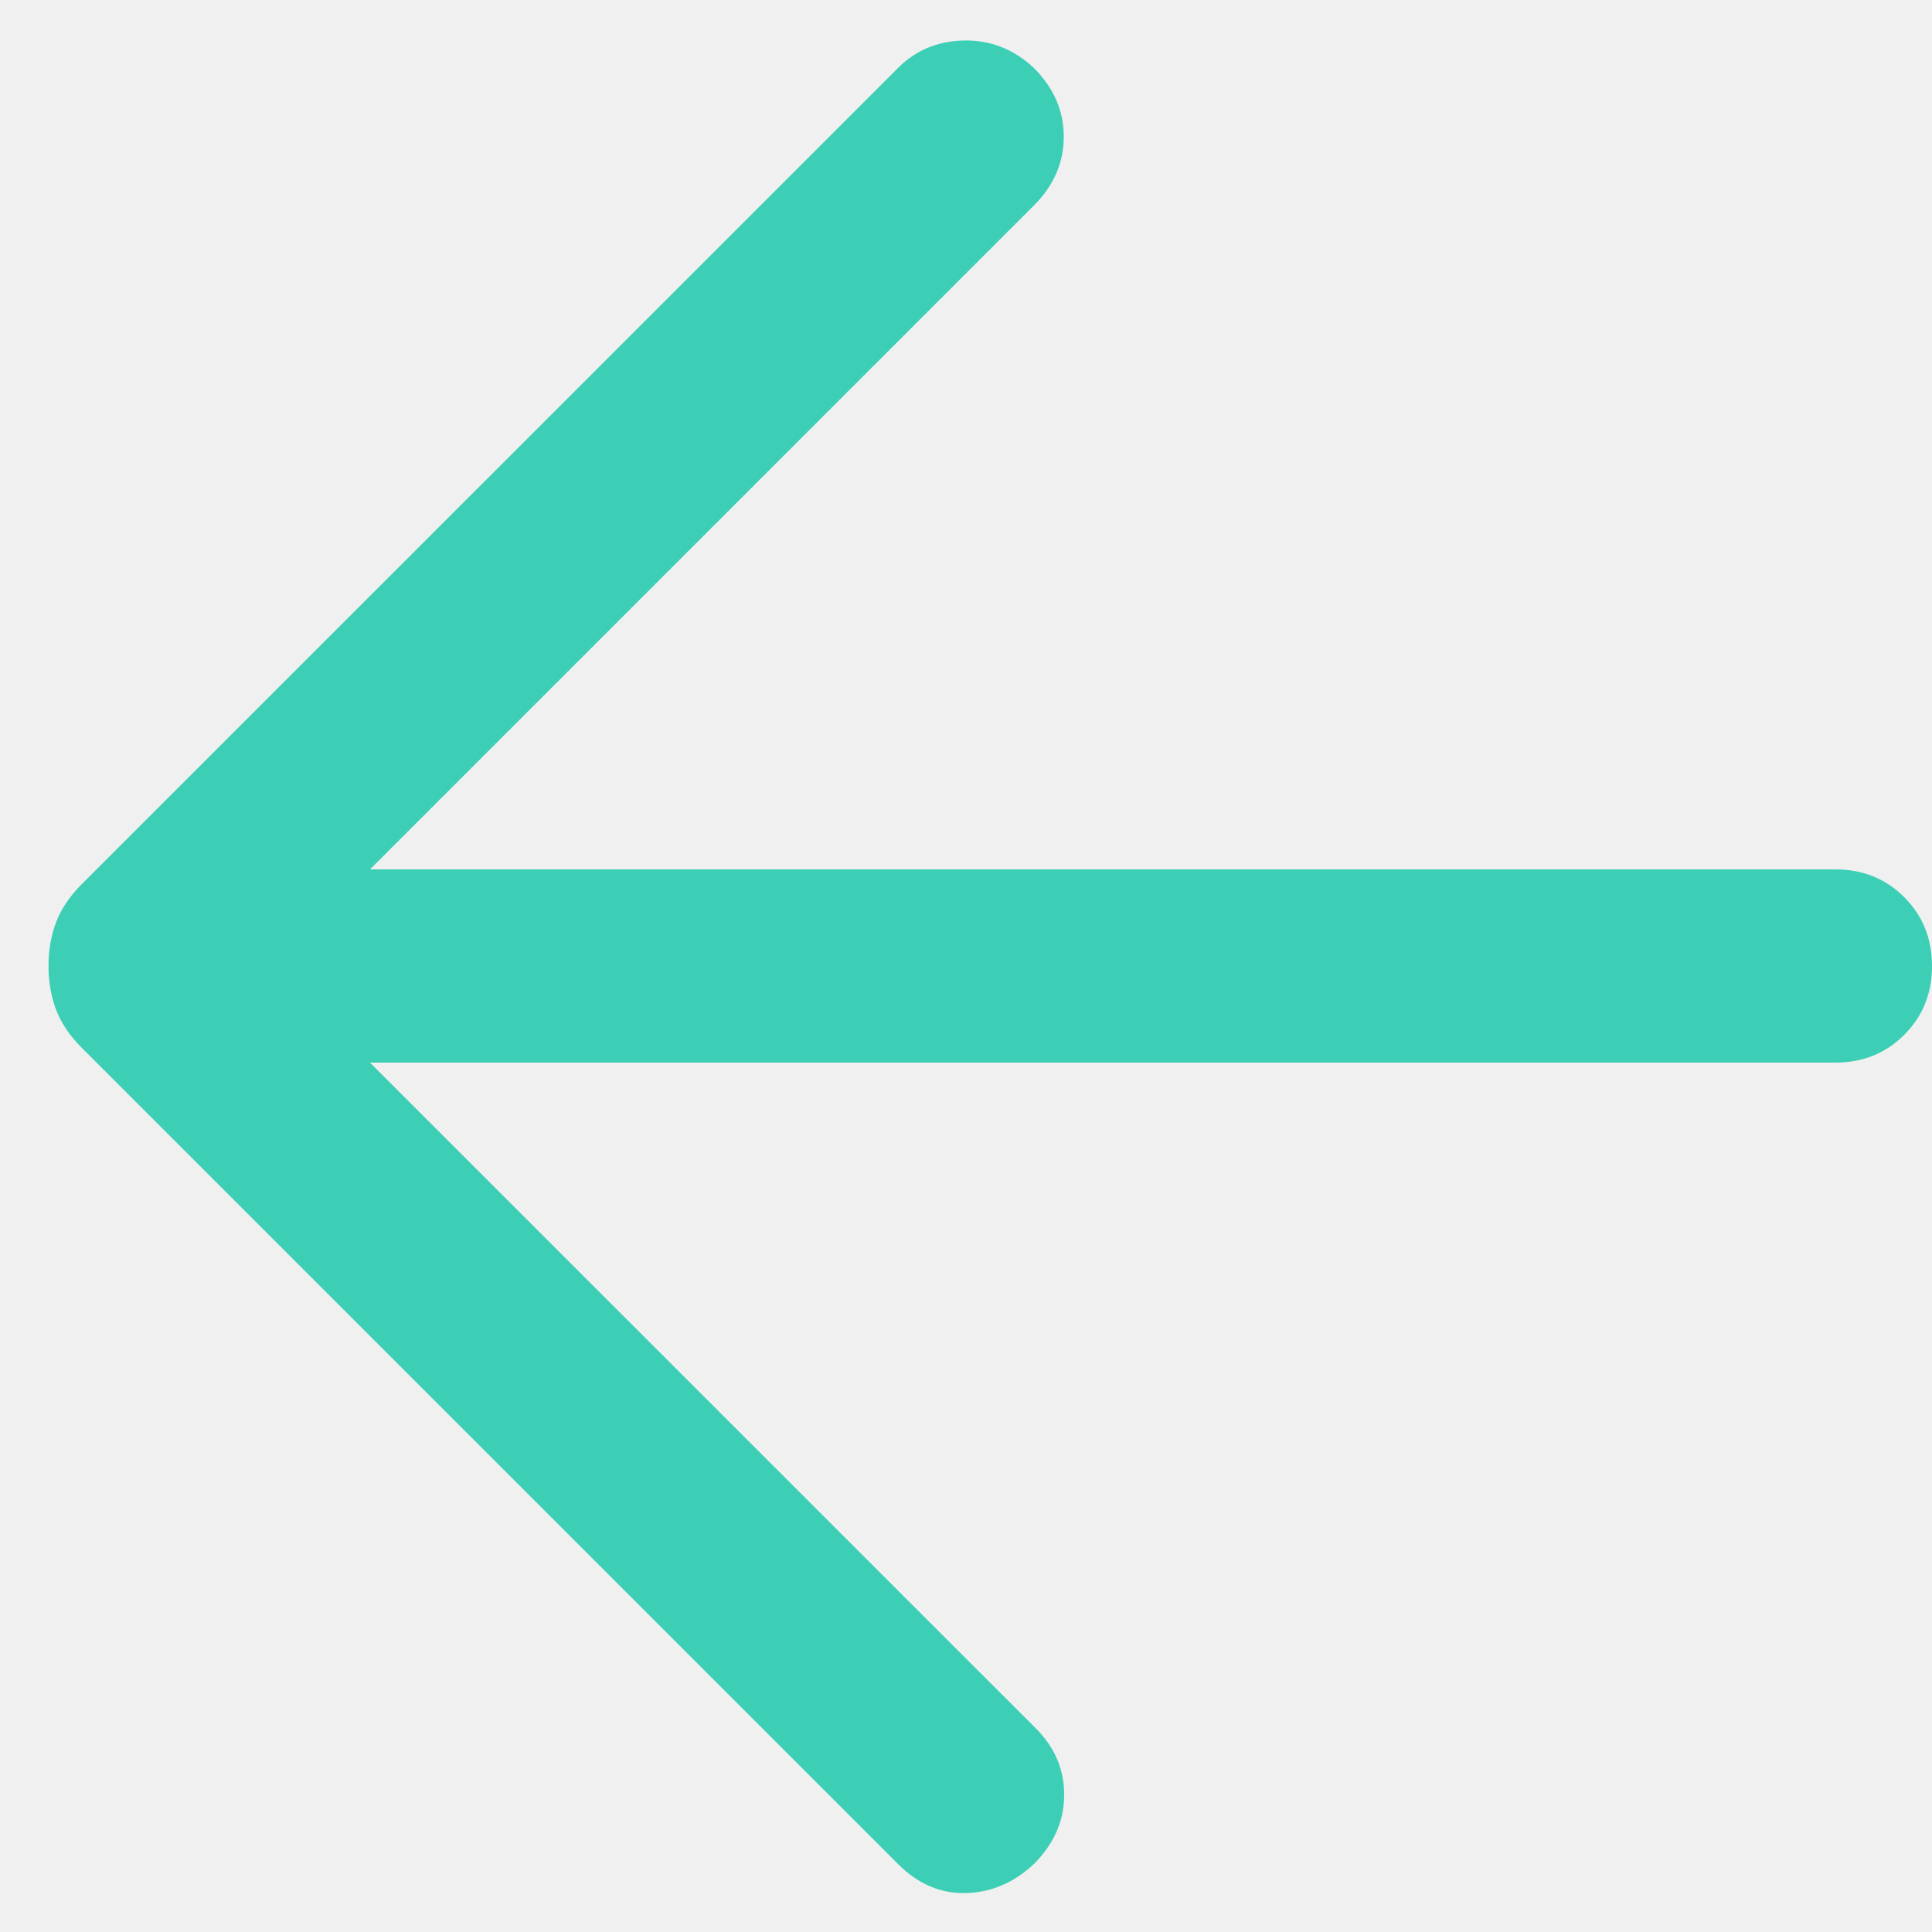
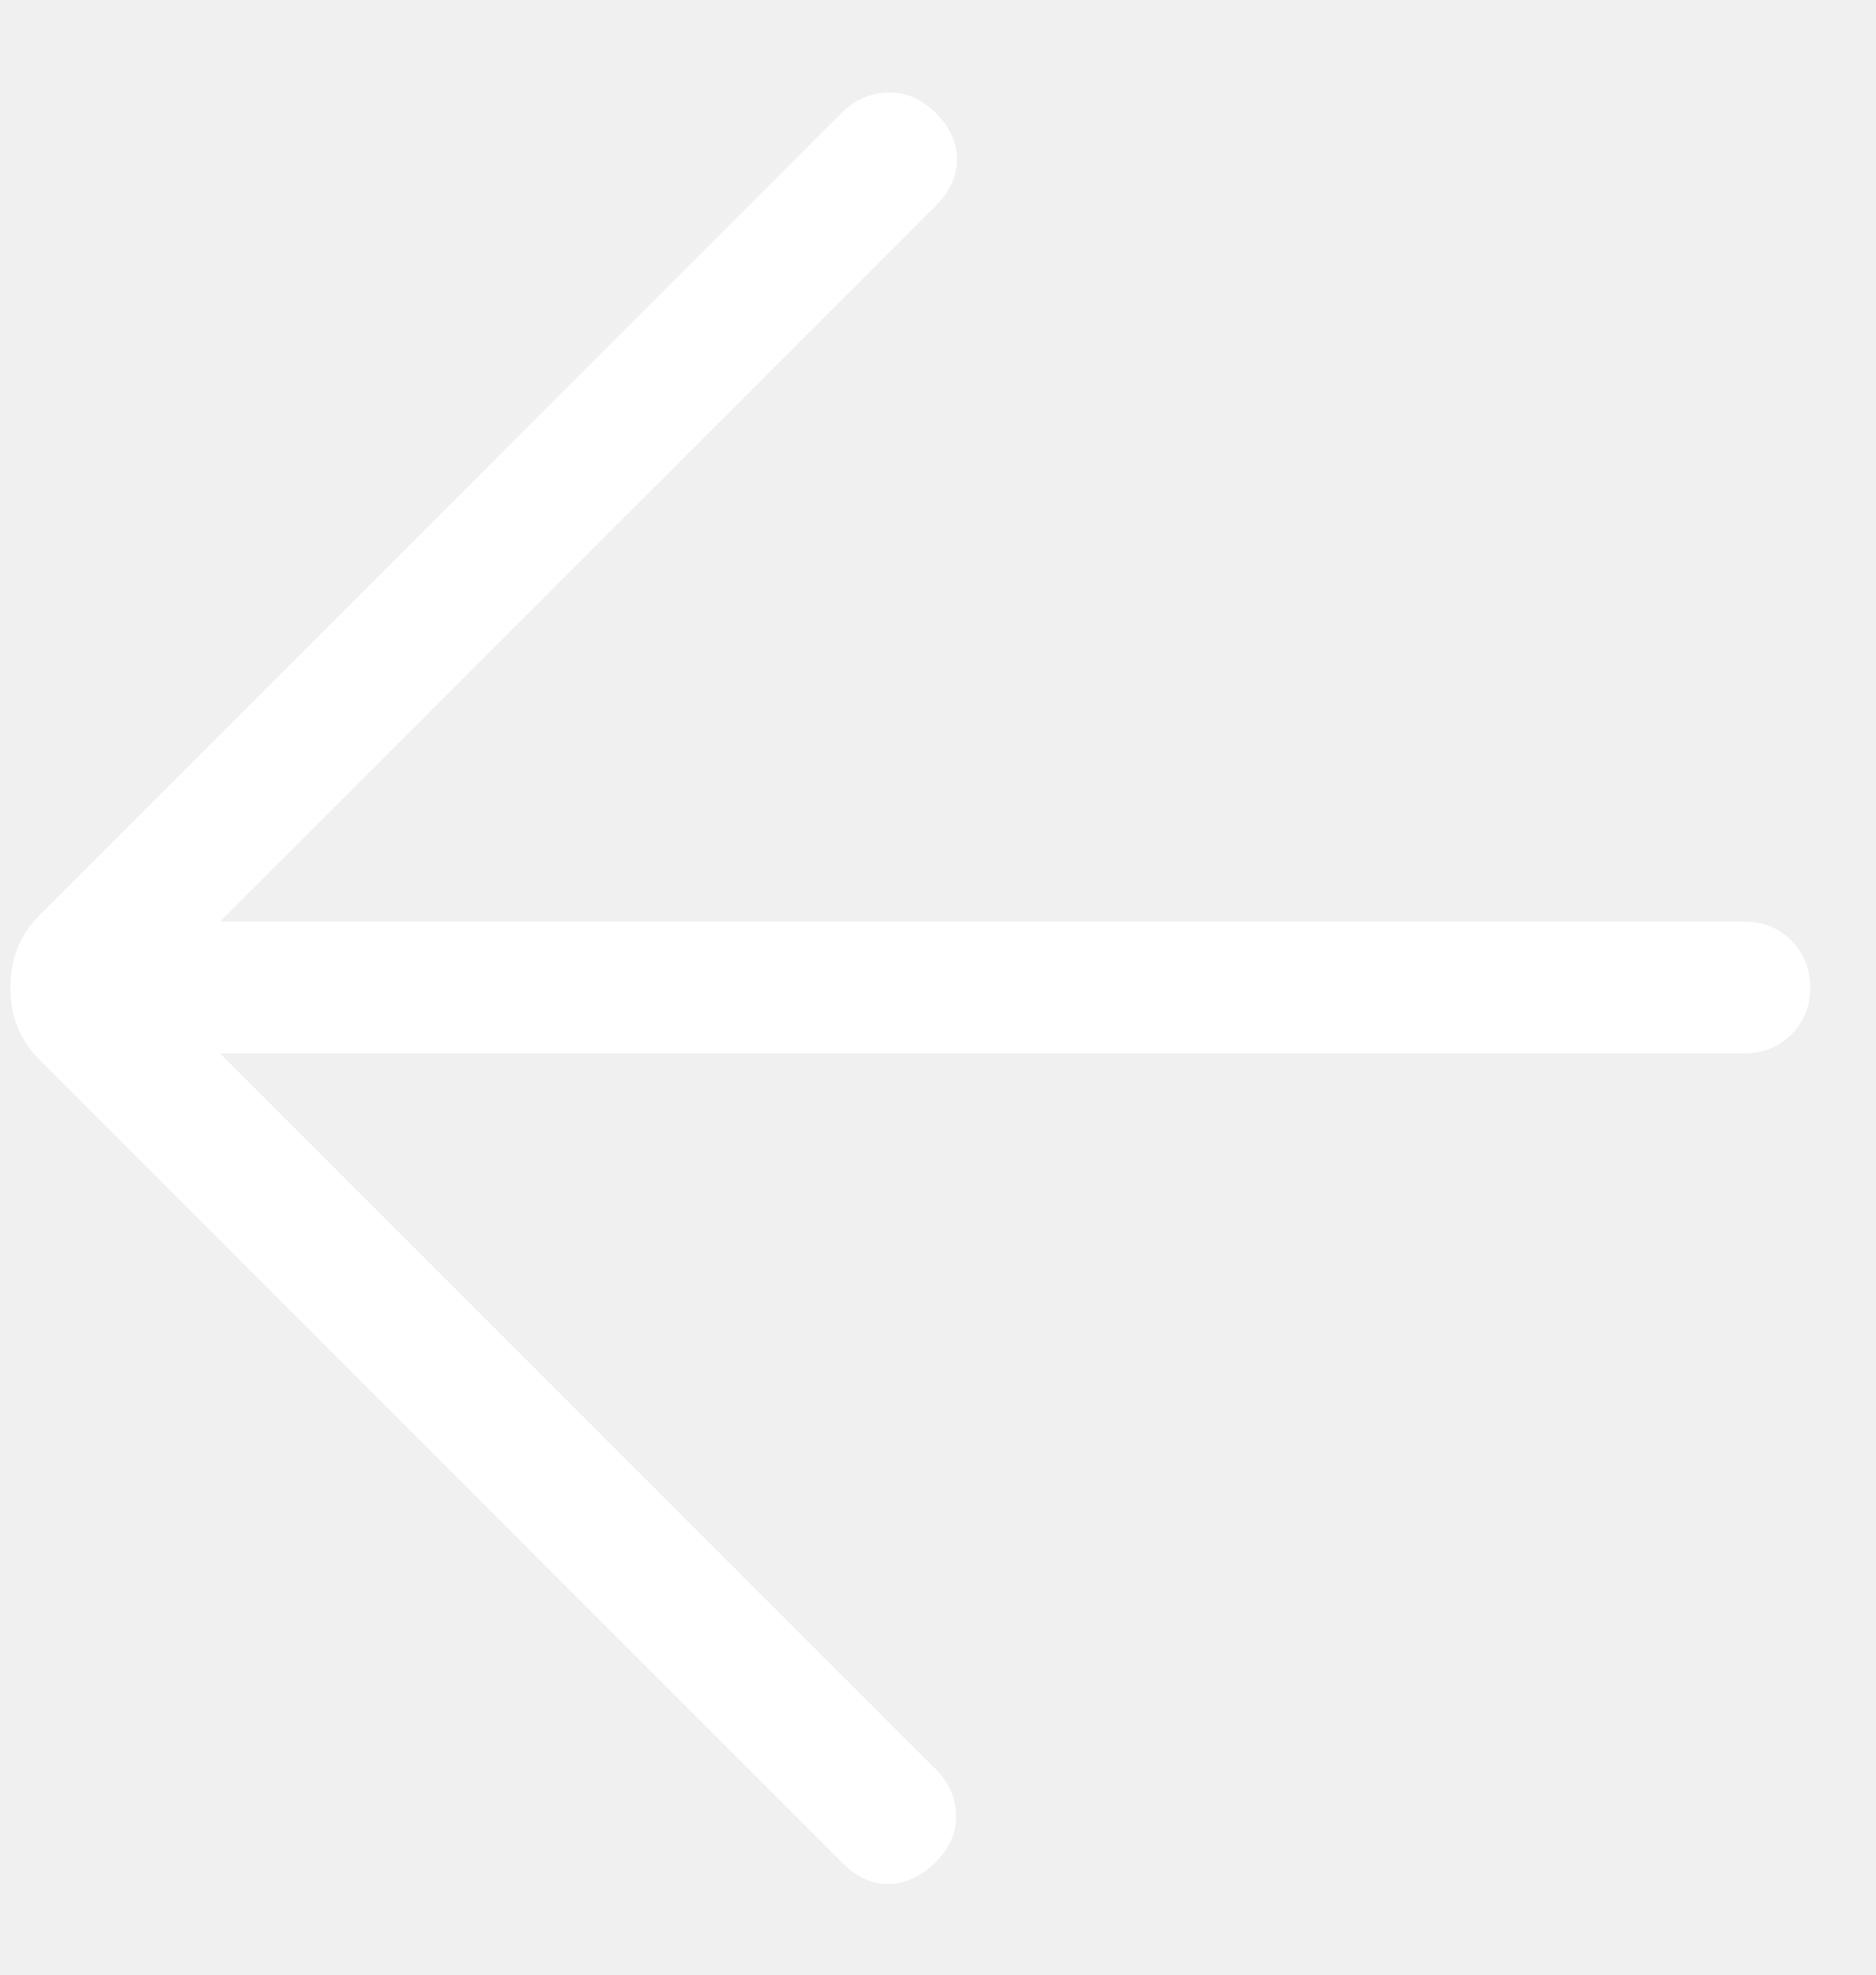
- <svg xmlns="http://www.w3.org/2000/svg" width="20" height="20" viewBox="0 0 20 20" fill="none">
-   <path d="M3.83 11L10.723 17.892C10.921 18.09 11.019 18.323 11.016 18.588C11.014 18.854 10.909 19.09 10.702 19.297C10.496 19.49 10.261 19.59 10 19.597C9.738 19.604 9.504 19.504 9.297 19.297L0.843 10.844C0.719 10.719 0.631 10.587 0.579 10.449C0.528 10.31 0.502 10.161 0.502 10C0.502 9.839 0.528 9.69 0.579 9.551C0.631 9.413 0.719 9.281 0.843 9.156L9.297 0.703C9.482 0.518 9.71 0.424 9.983 0.419C10.256 0.415 10.496 0.51 10.702 0.703C10.909 0.91 11.012 1.147 11.012 1.415C11.012 1.684 10.909 1.921 10.702 2.128L3.83 9H19C19.284 9 19.521 9.096 19.712 9.287C19.904 9.479 20 9.716 20 10C20 10.284 19.904 10.521 19.712 10.713C19.521 10.904 19.284 11 19 11H3.83Z" fill="#3DCFB6" />
+ <svg xmlns="http://www.w3.org/2000/svg" width="19" height="20" viewBox="0 0 19 20" fill="none">
+   <path d="M2.228 10.667L9.479 17.918C9.609 18.048 9.677 18.201 9.683 18.377C9.689 18.553 9.619 18.715 9.472 18.862C9.325 19.003 9.168 19.076 9 19.078C8.832 19.081 8.675 19.009 8.528 18.862L0.421 10.754C0.304 10.638 0.223 10.519 0.176 10.397C0.129 10.276 0.105 10.144 0.105 10C0.105 9.856 0.129 9.724 0.176 9.603C0.223 9.481 0.304 9.362 0.421 9.246L8.528 1.138C8.653 1.014 8.805 0.947 8.983 0.938C9.162 0.93 9.325 0.997 9.472 1.138C9.619 1.285 9.692 1.444 9.692 1.614C9.692 1.784 9.619 1.943 9.472 2.09L2.228 9.333H17.667C17.856 9.333 18.015 9.397 18.142 9.524C18.27 9.652 18.333 9.81 18.333 10C18.333 10.19 18.27 10.348 18.142 10.476C18.015 10.603 17.856 10.667 17.667 10.667H2.228Z" fill="white" />
</svg>
